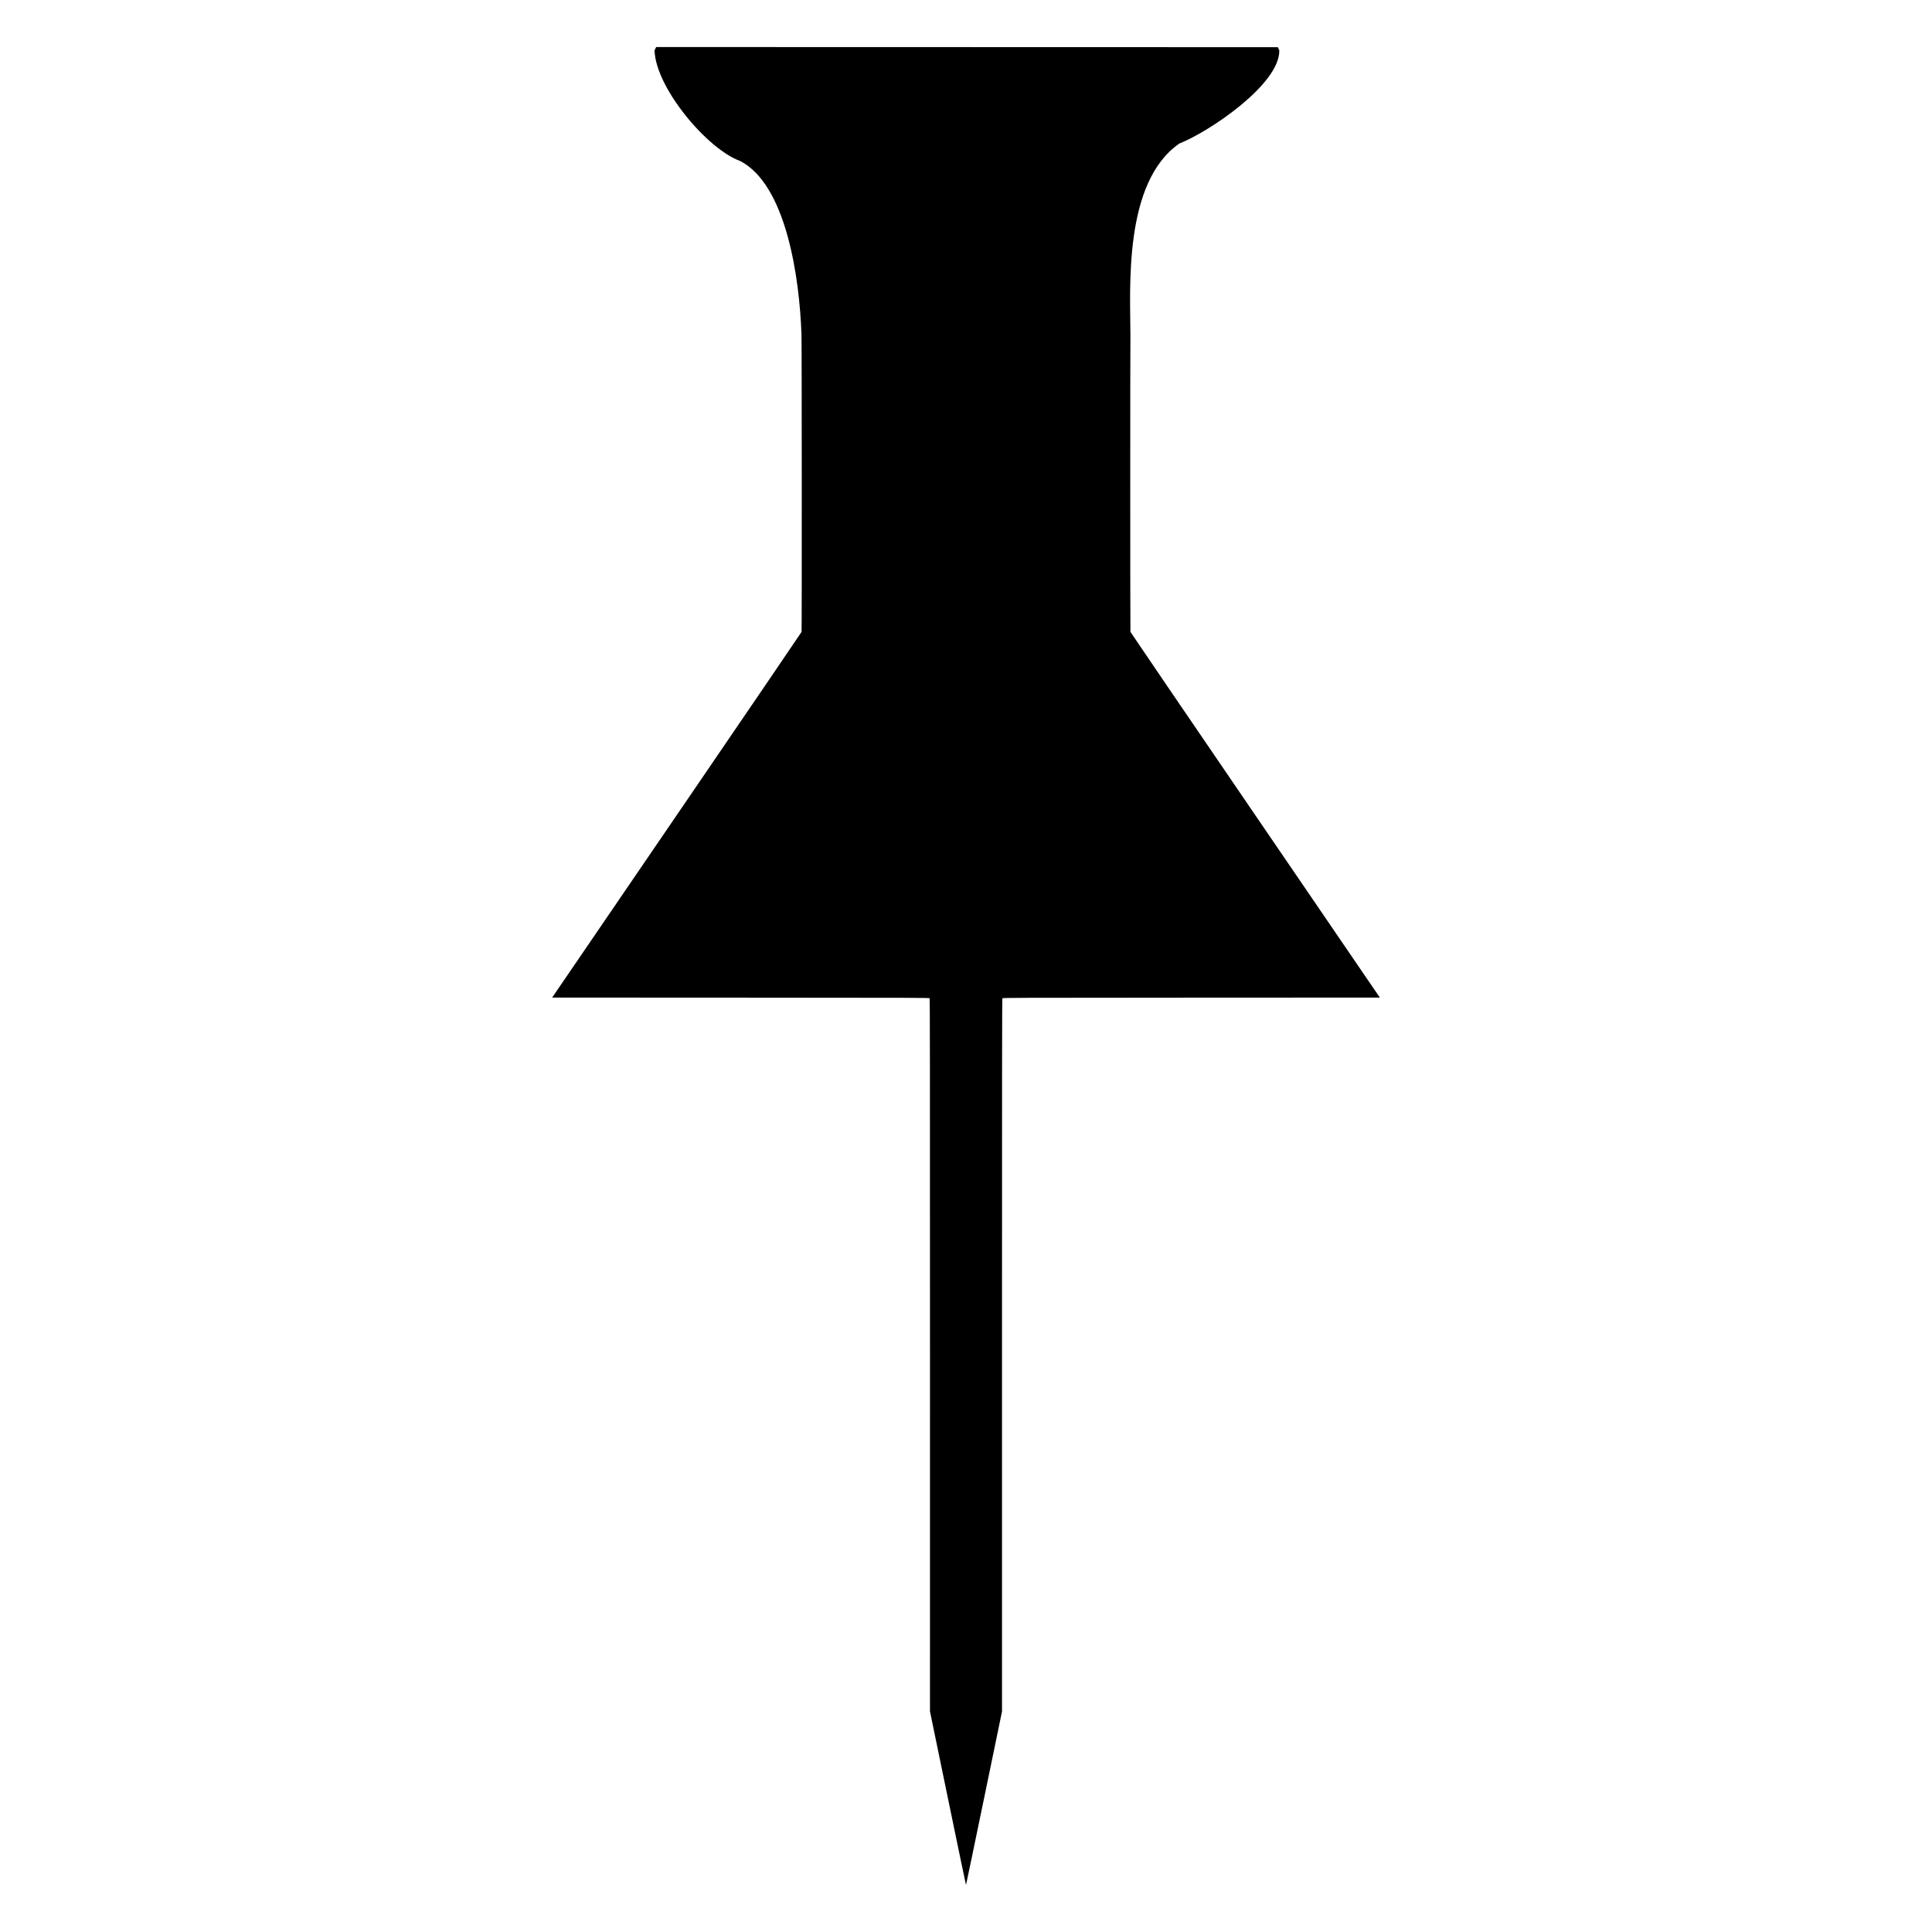
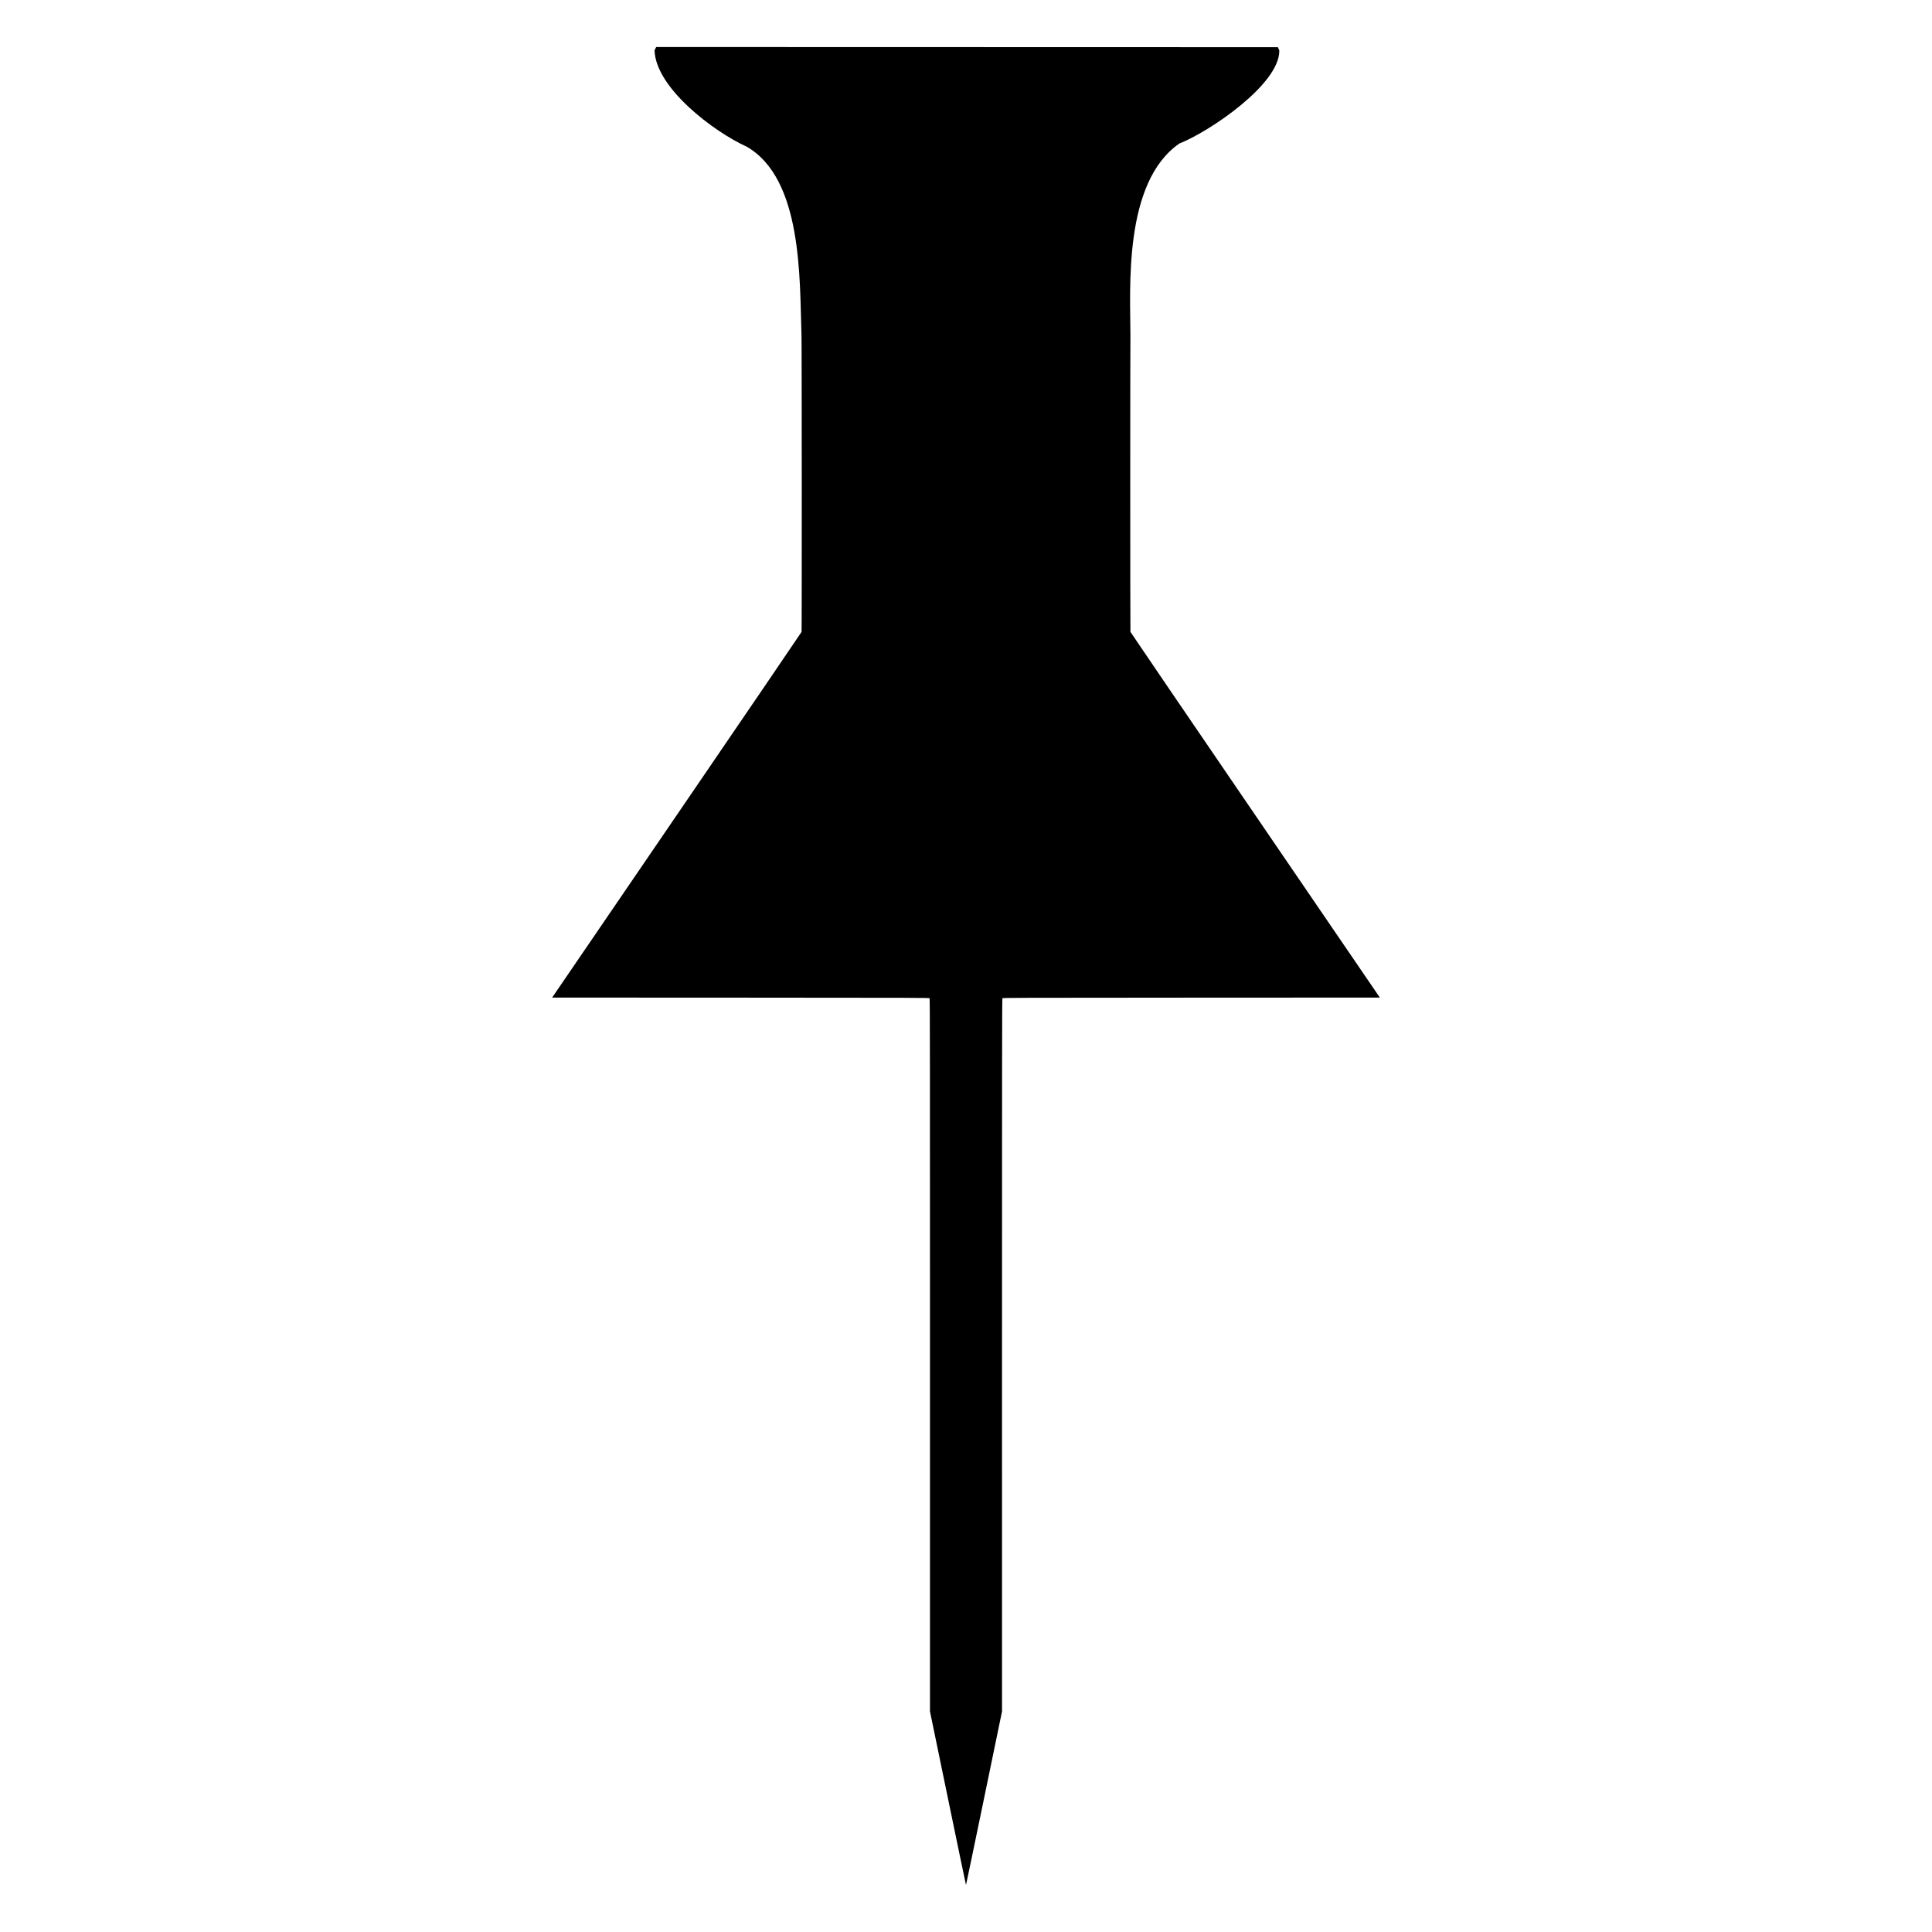
<svg xmlns="http://www.w3.org/2000/svg" width="500mm" height="500mm" viewBox="0 0 1771.653 1771.653" id="svg2" version="1.1" enable-background="new">
  <defs id="defs4">
    <filter style="color-interpolation-filters:sRGB;" id="filter4271" height="1.3" width="1.3" y="-0.15" x="-0.15">
      <feTurbulence baseFrequency="0.1" seed="50" numOctaves="5" result="result1" type="fractalNoise" id="feTurbulence4273" />
      <feGaussianBlur stdDeviation="4" result="result7" id="feGaussianBlur4275" />
      <feDisplacementMap result="result5" in="SourceGraphic" scale="20" xChannelSelector="G" in2="result7" id="feDisplacementMap4277" />
      <feComposite result="result2" operator="in" in2="result1" in="result5" id="feComposite4279" />
      <feGaussianBlur stdDeviation="1" result="result6" id="feGaussianBlur4281" />
      <feSpecularLighting surfaceScale="-3" result="result4" specularConstant="3.5" specularExponent="35" in="result6" id="feSpecularLighting4283">
        <feDistantLight elevation="45" azimuth="225" id="feDistantLight4285" />
      </feSpecularLighting>
      <feComposite k1="1.7" k3="0.7" in2="result2" in="result4" operator="arithmetic" result="result91" id="feComposite4287" />
      <feBlend result="fbSourceGraphic" mode="multiply" in2="result91" id="feBlend4289" />
      <feComposite in2="fbSourceGraphic" in="fbSourceGraphic" result="result2" operator="arithmetic" id="feComposite4291" />
      <feComposite in="result2" result="result4" operator="arithmetic" k2="2" k3="2" in2="fbSourceGraphic" id="feComposite4293" />
      <feBlend mode="screen" in="result4" in2="result4" id="feBlend4295" result="fbSourceGraphic" />
      <feColorMatrix result="fbSourceGraphicAlpha" in="fbSourceGraphic" values="0 0 0 -1 0 0 0 0 -1 0 0 0 0 -1 0 0 0 0 1 0" id="feColorMatrix4329" />
      <feTurbulence id="feTurbulence4331" type="turbulence" numOctaves="2" baseFrequency="0.01 0.11" seed="10" in="fbSourceGraphic" />
      <feColorMatrix id="feColorMatrix4333" result="result5" values="1 0 0 0 0 0 1 0 0 0 0 0 1 0 0 0 0 0 1.3 0 " />
      <feComposite id="feComposite4335" in2="result5" in="fbSourceGraphic" operator="out" />
      <feMorphology id="feMorphology4337" operator="dilate" radius="1.3" result="result3" />
      <feTurbulence id="feTurbulence4339" numOctaves="3" baseFrequency="0.08 0.05" type="fractalNoise" seed="7" result="result6" />
      <feGaussianBlur id="feGaussianBlur4341" stdDeviation="0.5" result="result7" />
      <feDisplacementMap id="feDisplacementMap4343" in2="result7" in="result3" xChannelSelector="R" yChannelSelector="G" scale="3" result="result4" />
      <feComposite id="feComposite4345" in2="result4" in="result4" k1="1" result="result2" operator="arithmetic" k2="1" />
      <feBlend id="feBlend4347" in2="result4" mode="normal" in="result2" />
    </filter>
    <filter style="color-interpolation-filters:sRGB;" id="filter4412">
      <feComponentTransfer in="blur" result="component" id="feComponentTransfer4414">
        <feFuncR type="gamma" amplitude="5.05" exponent="0.99" offset="0" id="feFuncR4416" />
        <feFuncG type="gamma" amplitude="5.05" exponent="0.99" offset="0" id="feFuncG4418" />
        <feFuncB type="gamma" amplitude="5.05" exponent="0.99" offset="0" id="feFuncB4420" />
      </feComponentTransfer>
    </filter>
  </defs>
  <g id="layer1">
    <g id="g4196" transform="translate(987.499,199.6003)" style="fill:#000000;fill-opacity:1">
-       <path style="fill:#000000;fill-opacity:1" d="m -118.264,1449.351 -16.441,-79.575 0.017,-326.716 c 0.013,-261.427 -0.059,-326.818 -0.359,-327.226 -0.353,-0.479 -10.935,-0.515 -173.25,-0.584 l -172.874,-0.074 114.265,-167.33 c 62.846,-92.032 114.346,-167.632 114.445,-168 0.3,-1.12 0.215,-271.908 -0.086,-272.699 -1.747,-51.288 -13.642,-136.862 -56.08,-159.056 -30.054,-10.66 -77.688,-67.077 -78.652,-101.553 l 1.511,-3.011 285.033,0.075 285.033,0.075 1.333,3 c 0.528,30.964 -64.6,74.763 -91.646,85.322 -51.497,35.716 -44.969,132.683 -44.883,175.952 -0.227,0.845 -0.216,271.047 0.011,271.894 0.099,0.367 51.599,75.967 114.445,168 l 114.266,167.332 -172.875,0.074 c -162.315,0.069 -172.897,0.105 -173.251,0.584 -0.301,0.408 -0.373,65.799 -0.359,327.226 l 0.017,326.716 -16.441,79.575 c -9.042,43.766 -16.508,79.575 -16.59,79.575 -0.083,0 -7.548,-35.809 -16.591,-79.575 z" id="path4198" />
+       <path style="fill:#000000;fill-opacity:1" d="m -118.264,1449.351 -16.441,-79.575 0.017,-326.716 c 0.013,-261.427 -0.059,-326.818 -0.359,-327.226 -0.353,-0.479 -10.935,-0.515 -173.25,-0.584 l -172.874,-0.074 114.265,-167.33 c 62.846,-92.032 114.346,-167.632 114.445,-168 0.3,-1.12 0.215,-271.908 -0.086,-272.699 -1.747,-51.288 1.007,-142.722 -50.22,-172.24 -30.054,-13.589 -83.547,-53.894 -84.511,-88.37 l 1.511,-3.011 285.033,0.075 285.033,0.075 1.333,3 c 0.528,30.964 -64.6,74.763 -91.646,85.322 -51.497,35.716 -44.969,132.683 -44.883,175.952 -0.227,0.845 -0.216,271.047 0.011,271.894 0.099,0.367 51.599,75.967 114.445,168 l 114.266,167.332 -172.875,0.074 c -162.315,0.069 -172.897,0.105 -173.251,0.584 -0.301,0.408 -0.373,65.799 -0.359,327.226 l 0.017,326.716 -16.441,79.575 c -9.042,43.766 -16.508,79.575 -16.59,79.575 -0.083,0 -7.548,-35.809 -16.591,-79.575 z" id="path4198" />
    </g>
  </g>
</svg>
